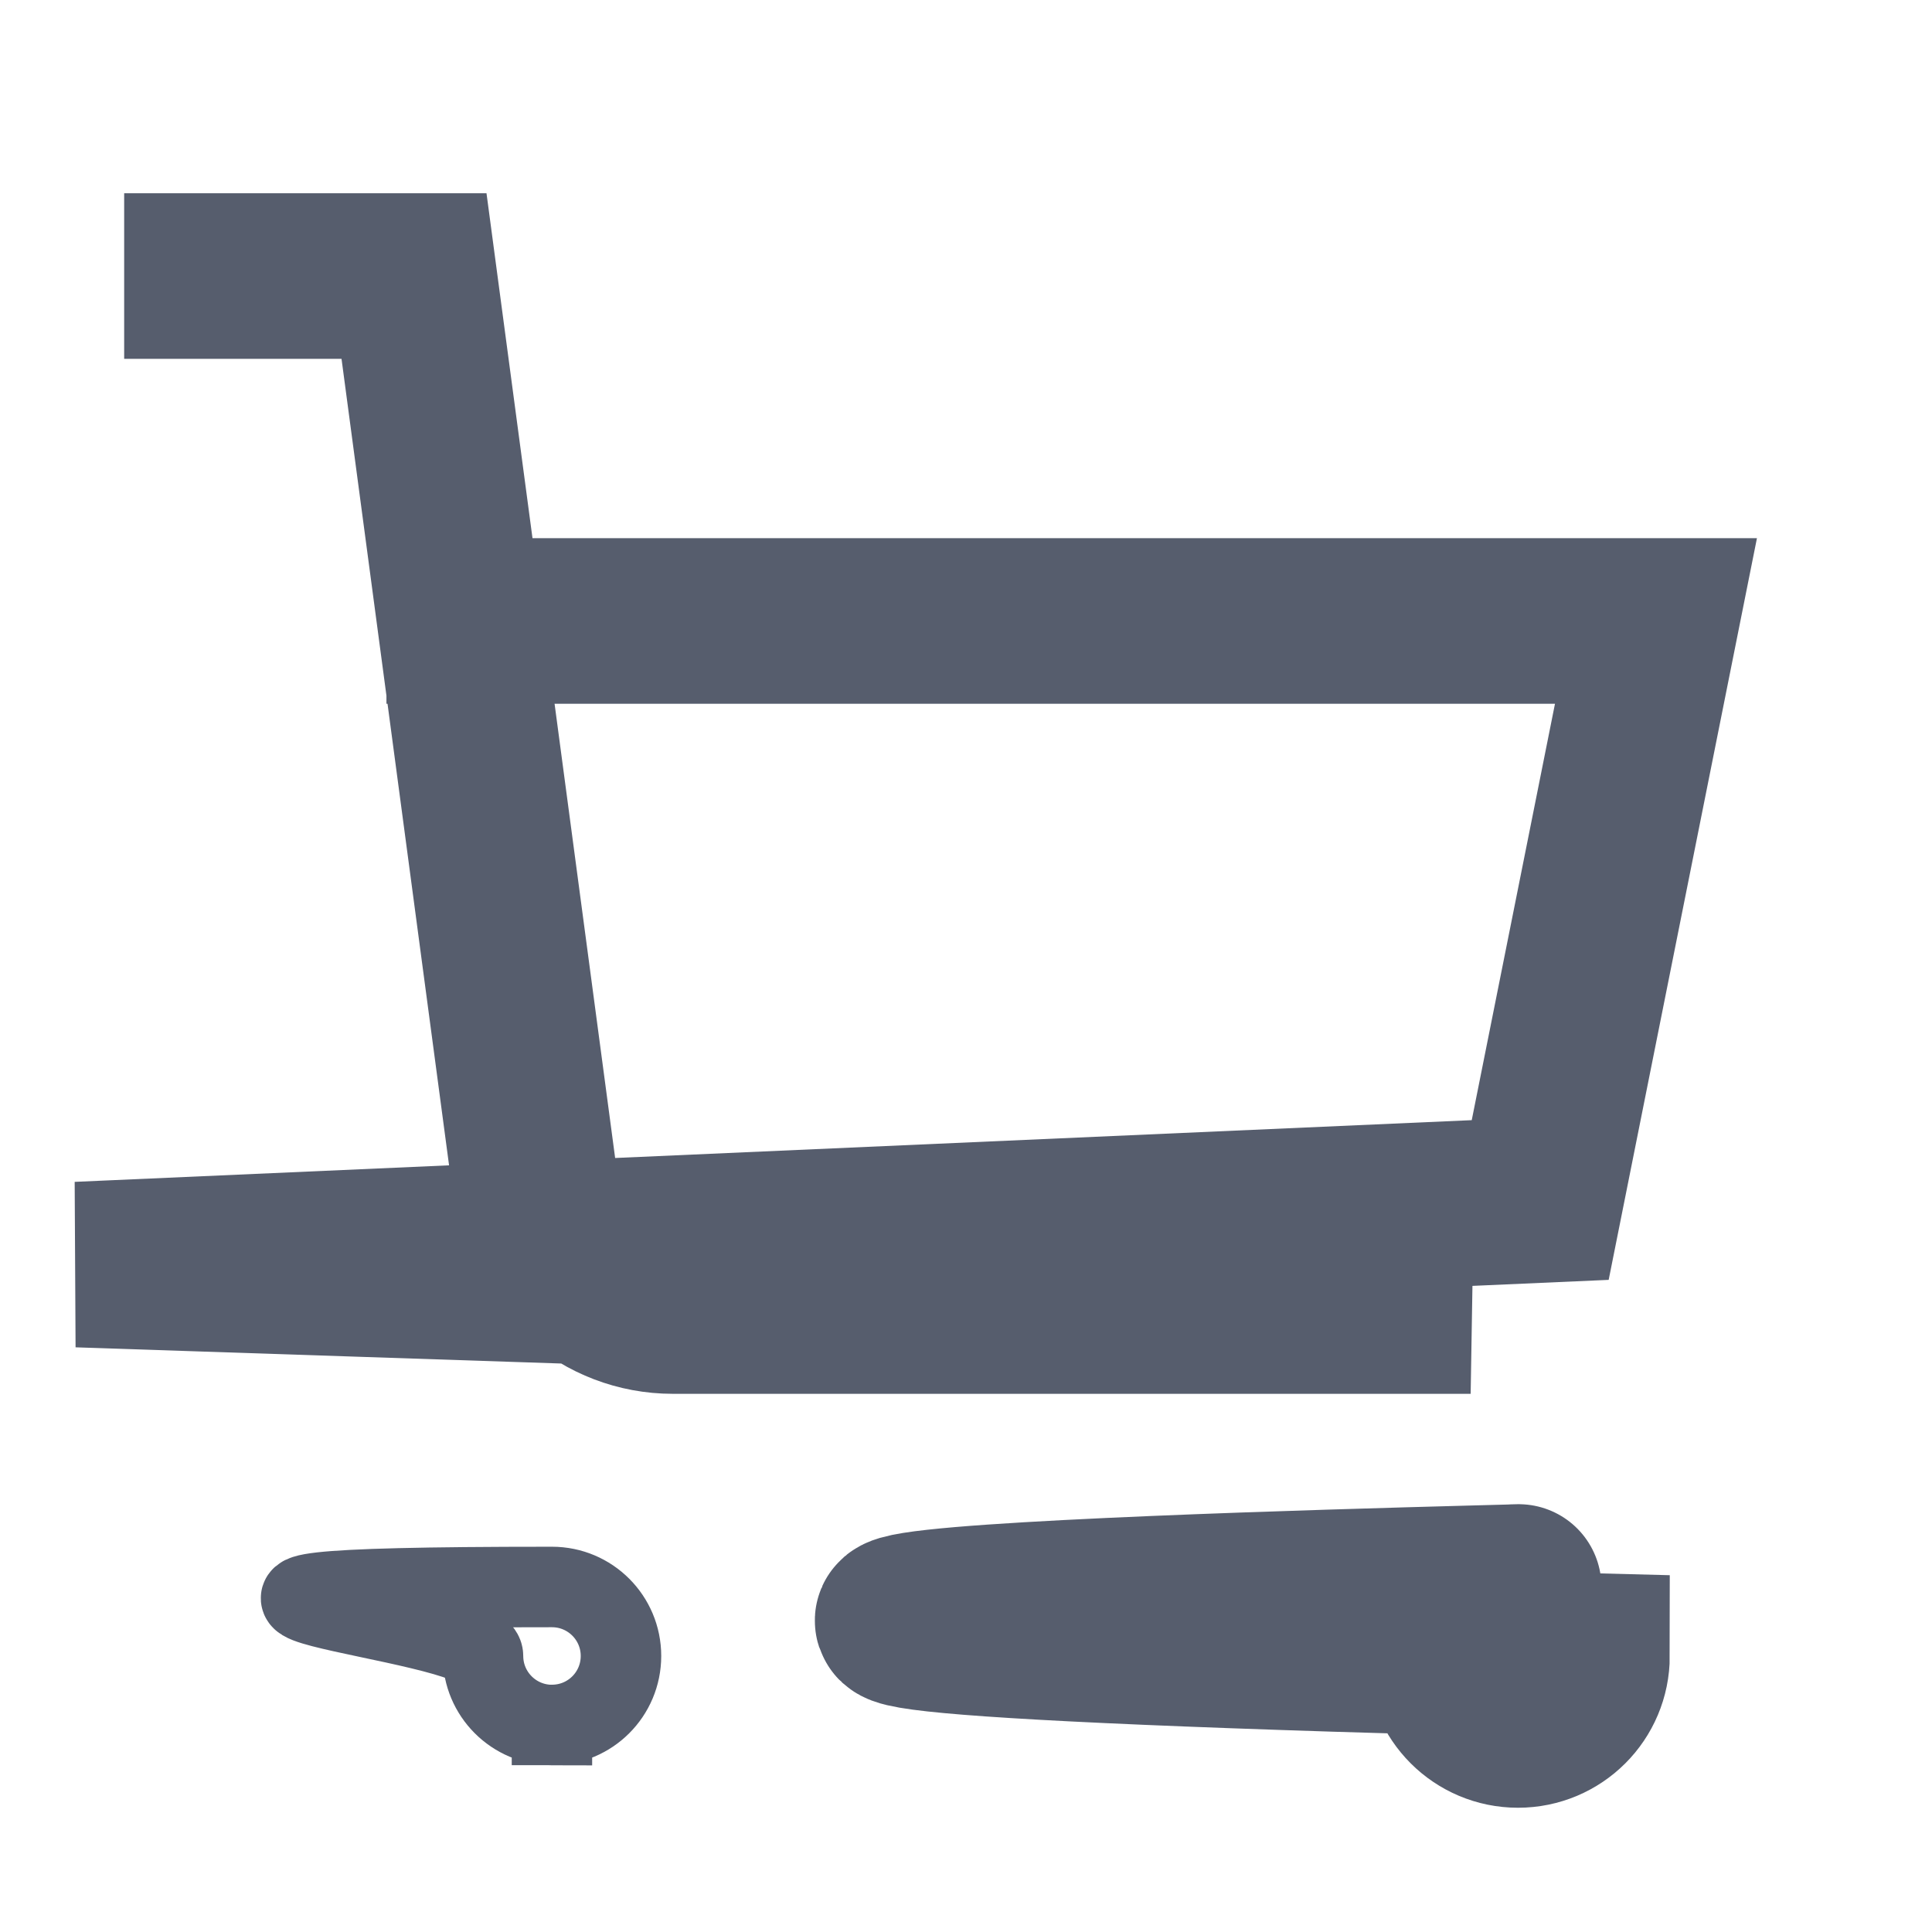
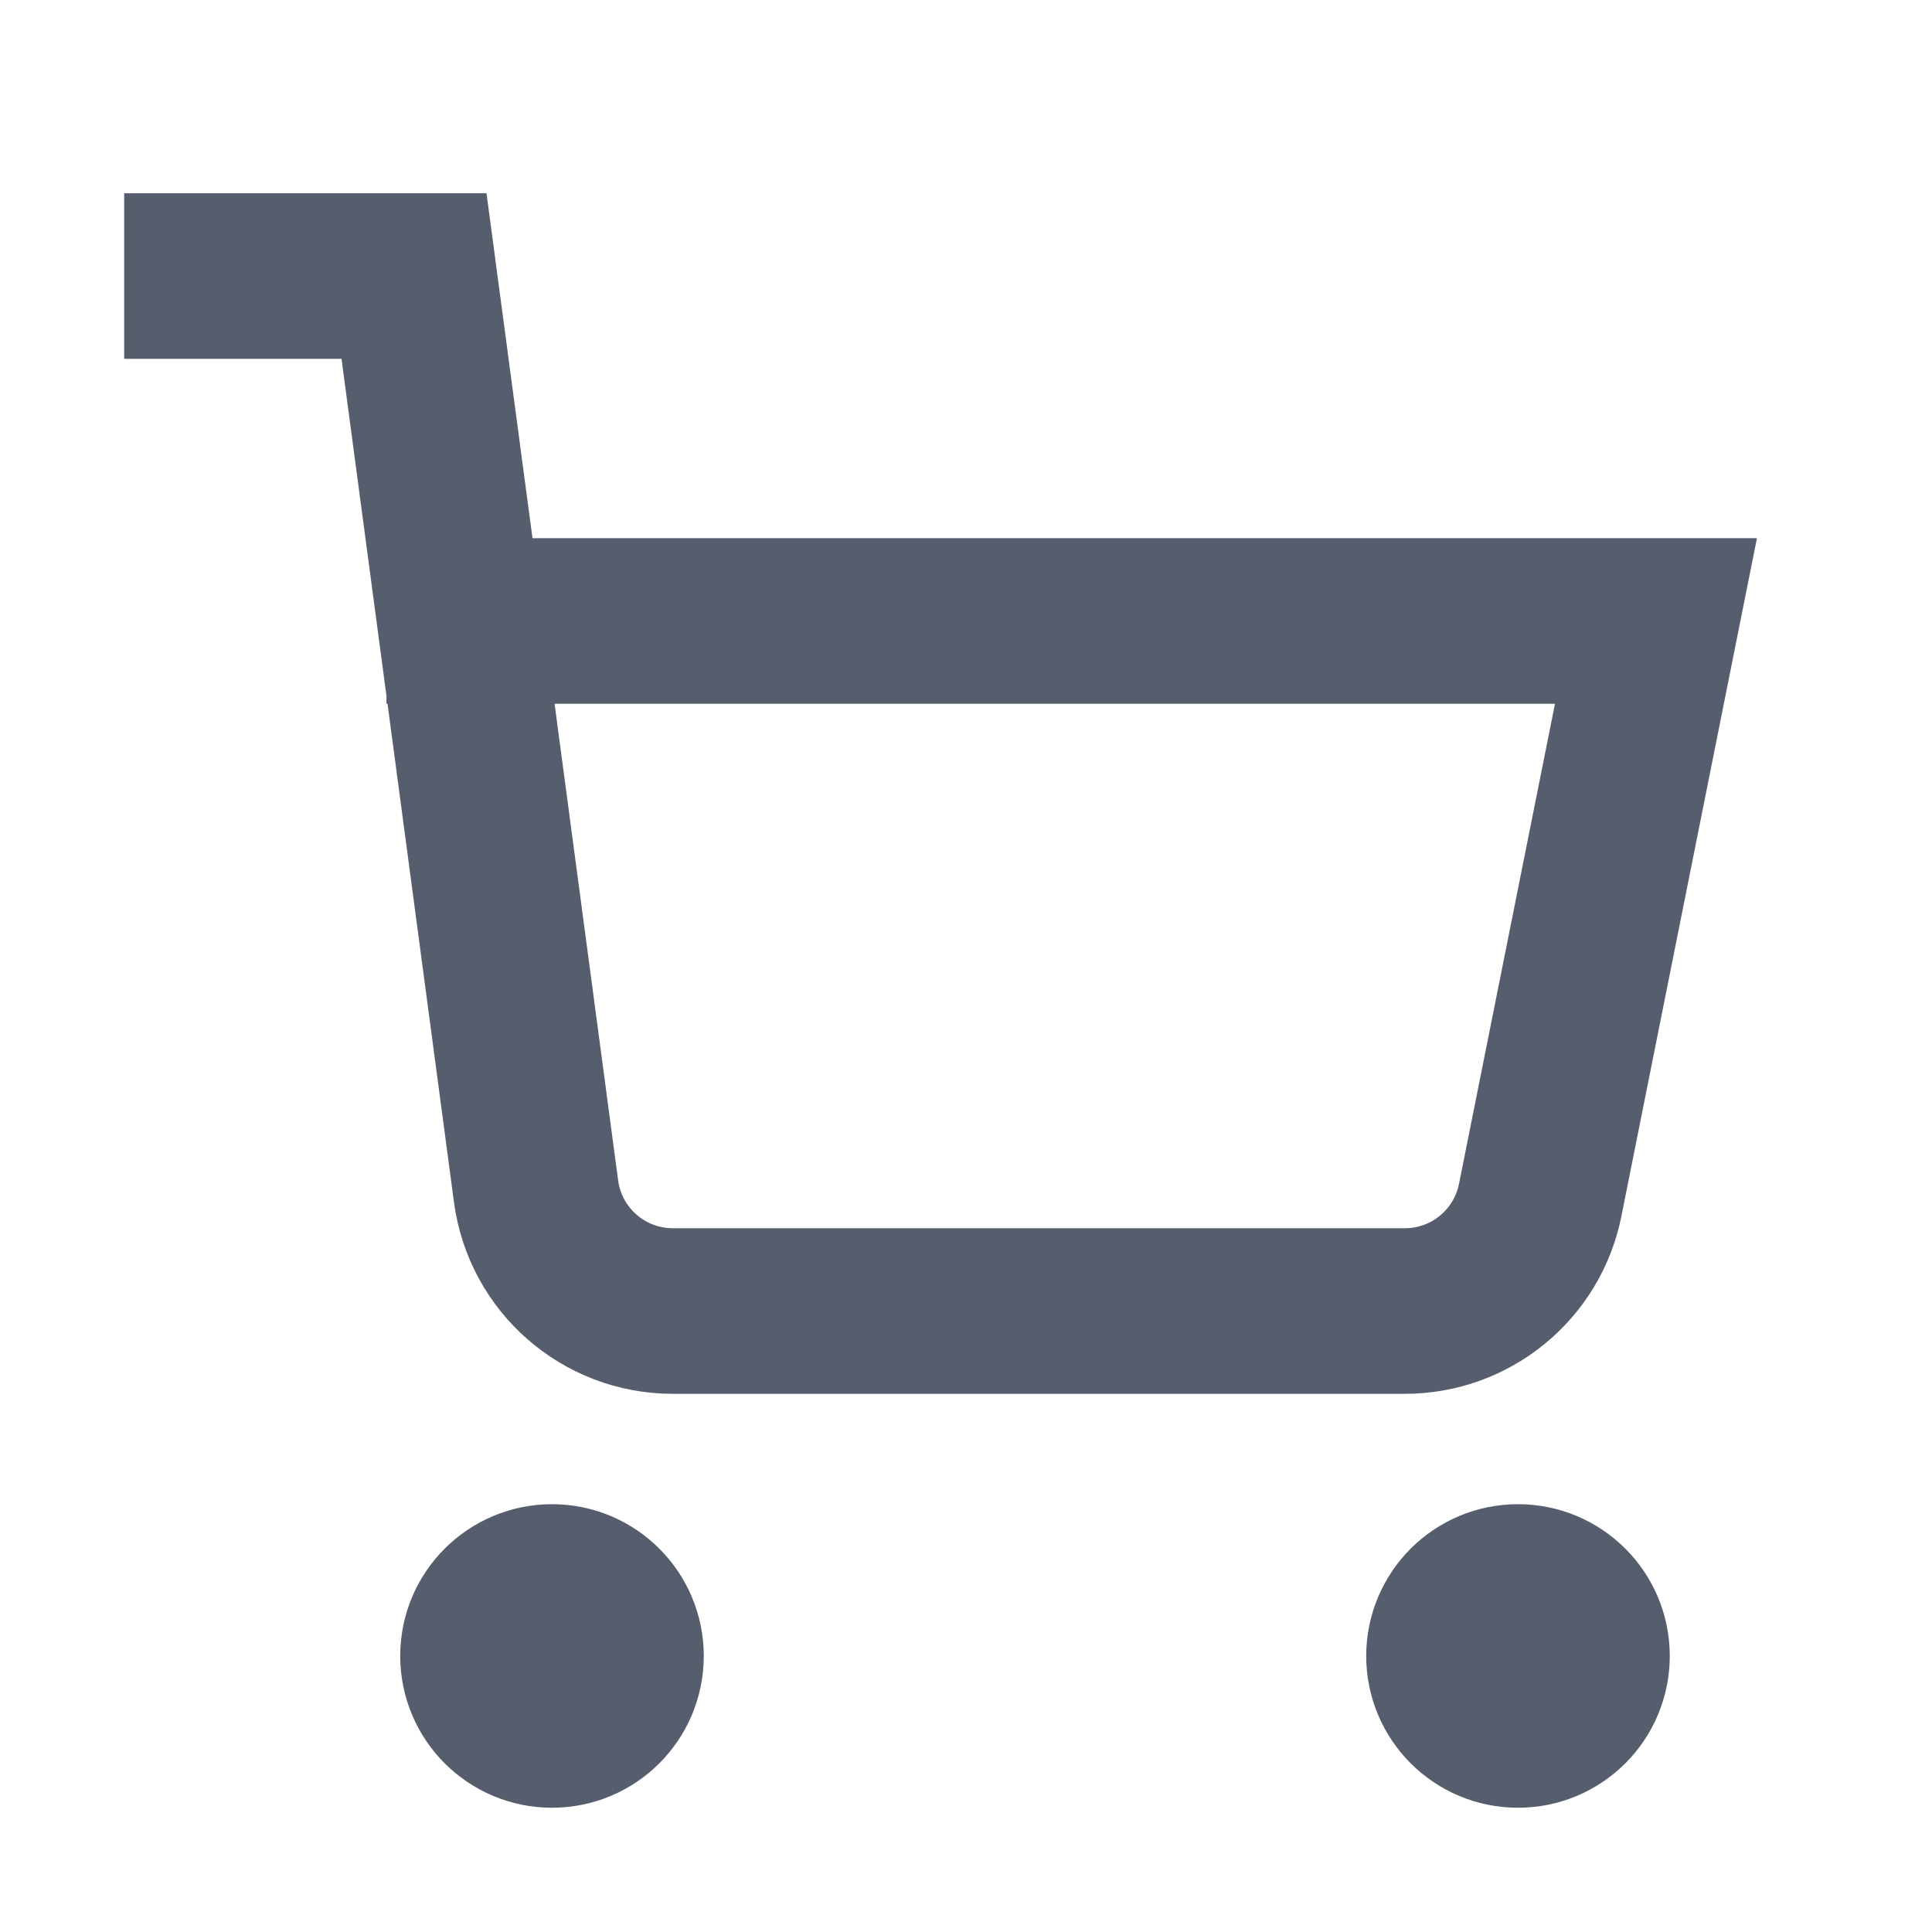
- <svg width="24" height="24" viewBox="0 0 24 24" fill="none" xmins="http://www.w3.org/2000/svg">
-   <path d="6.857 21.429.331 21.428 7.714 21.045 7.714 20.571C7.714 20.098 7.331 19.714 6.857 19.714.384 19.714 6 20.098 6 20.571C6 21.045 6.384 21.428 6.857 21.428Z" fill="#565D6D" />
-   <path d="18.857 21.428C19.331 21.428 19.714 21.045 19.714 20.571.714 20.098 19.331 19.714 18.857 19.714.384 19.714 18 20.098 18 20.571C18 21.045 18.384 21.428 18.857 21.428Z" fill="#565D6D" />
-   <path d="M6.857 21.428C7.331 21.428 7.714 21.045 7.714 20.571C7.714 20.098 7.331 19.714 6.857 19.714.384 19.714 6 20.098 6 20.571C6 21.045 6.384 21.428 6.857 21.429" stroke="#565D6D" troke-width="2.057" stroke-miterlimit="10" stroke-linecap="square" />
-   <path d="M18.857 21.428C19.331 21.428 19.714 21.045 19.714 20.571.714 20.098 19.331 19.714 18.857 19.714C18.384 19.714 18 20.098 18 20.571C18 21.045 18.384 21.428 18.857 21.428Z" stroke="#565D6D" stroke-width="2.057" stroke-miterlimit="10" stroke-linecap="square" />
-   <path d="M5.829 7.714L20.571 7.714L19.133 14.907.973 15.709 18.269 16.286 17.452 16.286L8.358 16.286C7.499 16.286 6.772 15.65 6.659 14.798L5.143 3.429L2.571 3.429" stroke="#565D6D" stroke-width="2.057" stroke-miterlimit="10" stroke-linecap="square" />
+ <svg xmlns="http://www.w3.org/2000/svg" width="24" height="24" viewBox="0 0 24 24" fill="none">
+   <path d="M6.857 21.428C7.331 21.428 7.714 21.045 7.714 20.571C7.714 20.098 7.331 19.714 6.857 19.714C6.384 19.714 6 20.098 6 20.571C6 21.045 6.384 21.428 6.857 21.428Z" fill="#565D6D" />
+   <path d="M18.857 21.428C19.331 21.428 19.714 21.045 19.714 20.571C19.714 20.098 19.331 19.714 18.857 19.714C18.384 19.714 18 20.098 18 20.571C18 21.045 18.384 21.428 18.857 21.428Z" fill="#565D6D" />
+   <path d="M6.857 21.428C7.331 21.428 7.714 21.045 7.714 20.571C7.714 20.098 7.331 19.714 6.857 19.714C6.384 19.714 6 20.098 6 20.571C6 21.045 6.384 21.428 6.857 21.428Z" stroke="#565D6D" stroke-width="2.057" stroke-miterlimit="10" stroke-linecap="square" />
+   <path d="M18.857 21.428C19.331 21.428 19.714 21.045 19.714 20.571C19.714 20.098 19.331 19.714 18.857 19.714C18.384 19.714 18 20.098 18 20.571C18 21.045 18.384 21.428 18.857 21.428Z" stroke="#565D6D" stroke-width="2.057" stroke-miterlimit="10" stroke-linecap="square" />
+   <path d="M5.829 7.714L20.571 7.714L19.133 14.907C18.973 15.709 18.269 16.286 17.452 16.286L8.358 16.286C7.499 16.286 6.772 15.65 6.659 14.798L5.143 3.429L2.571 3.429" stroke="#565D6D" stroke-width="2.057" stroke-miterlimit="10" stroke-linecap="square" />
</svg>
